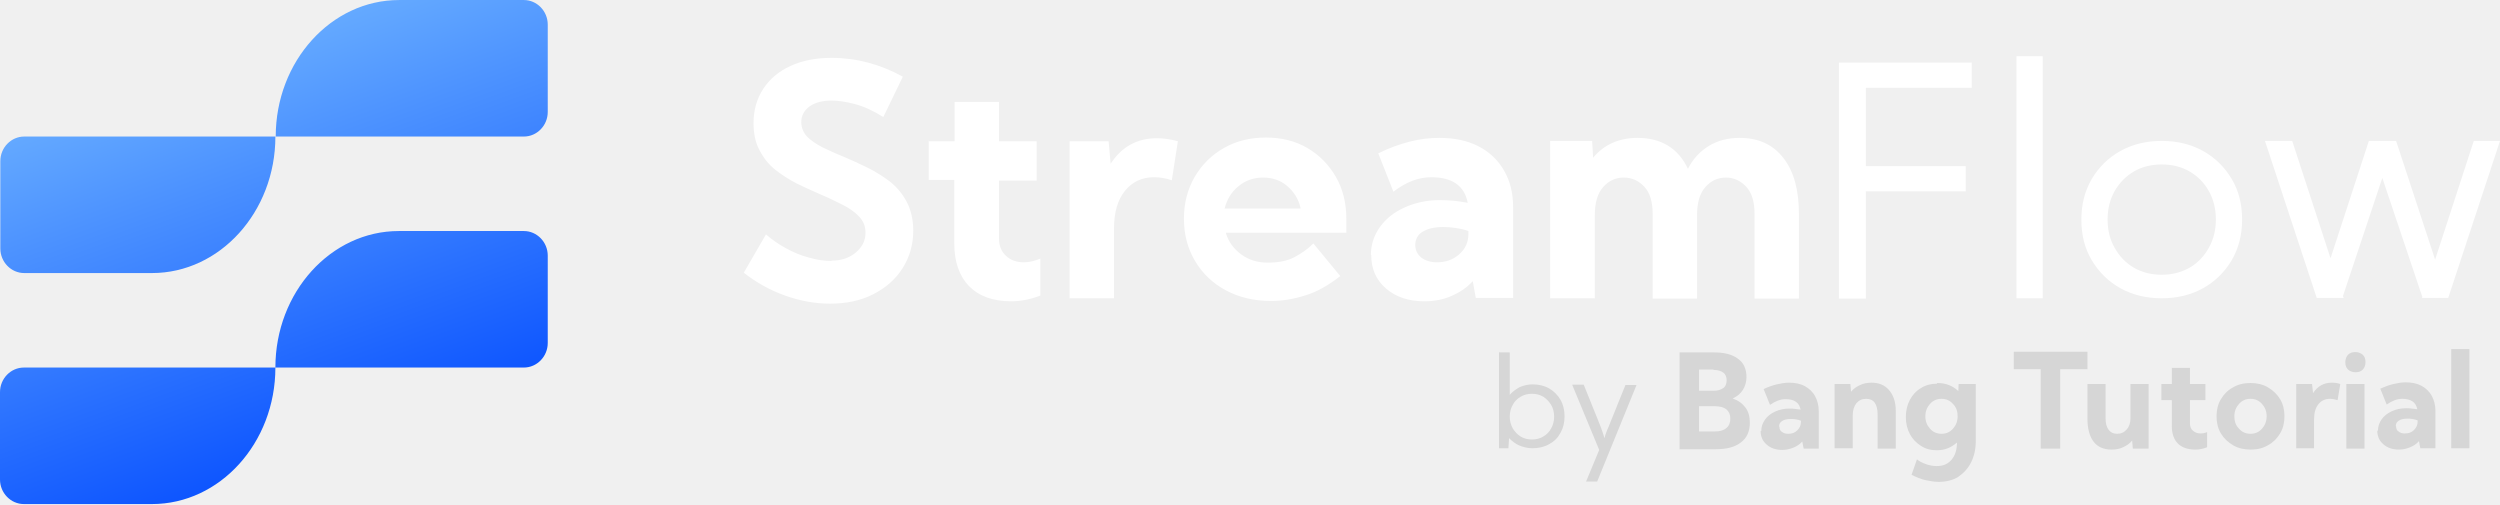
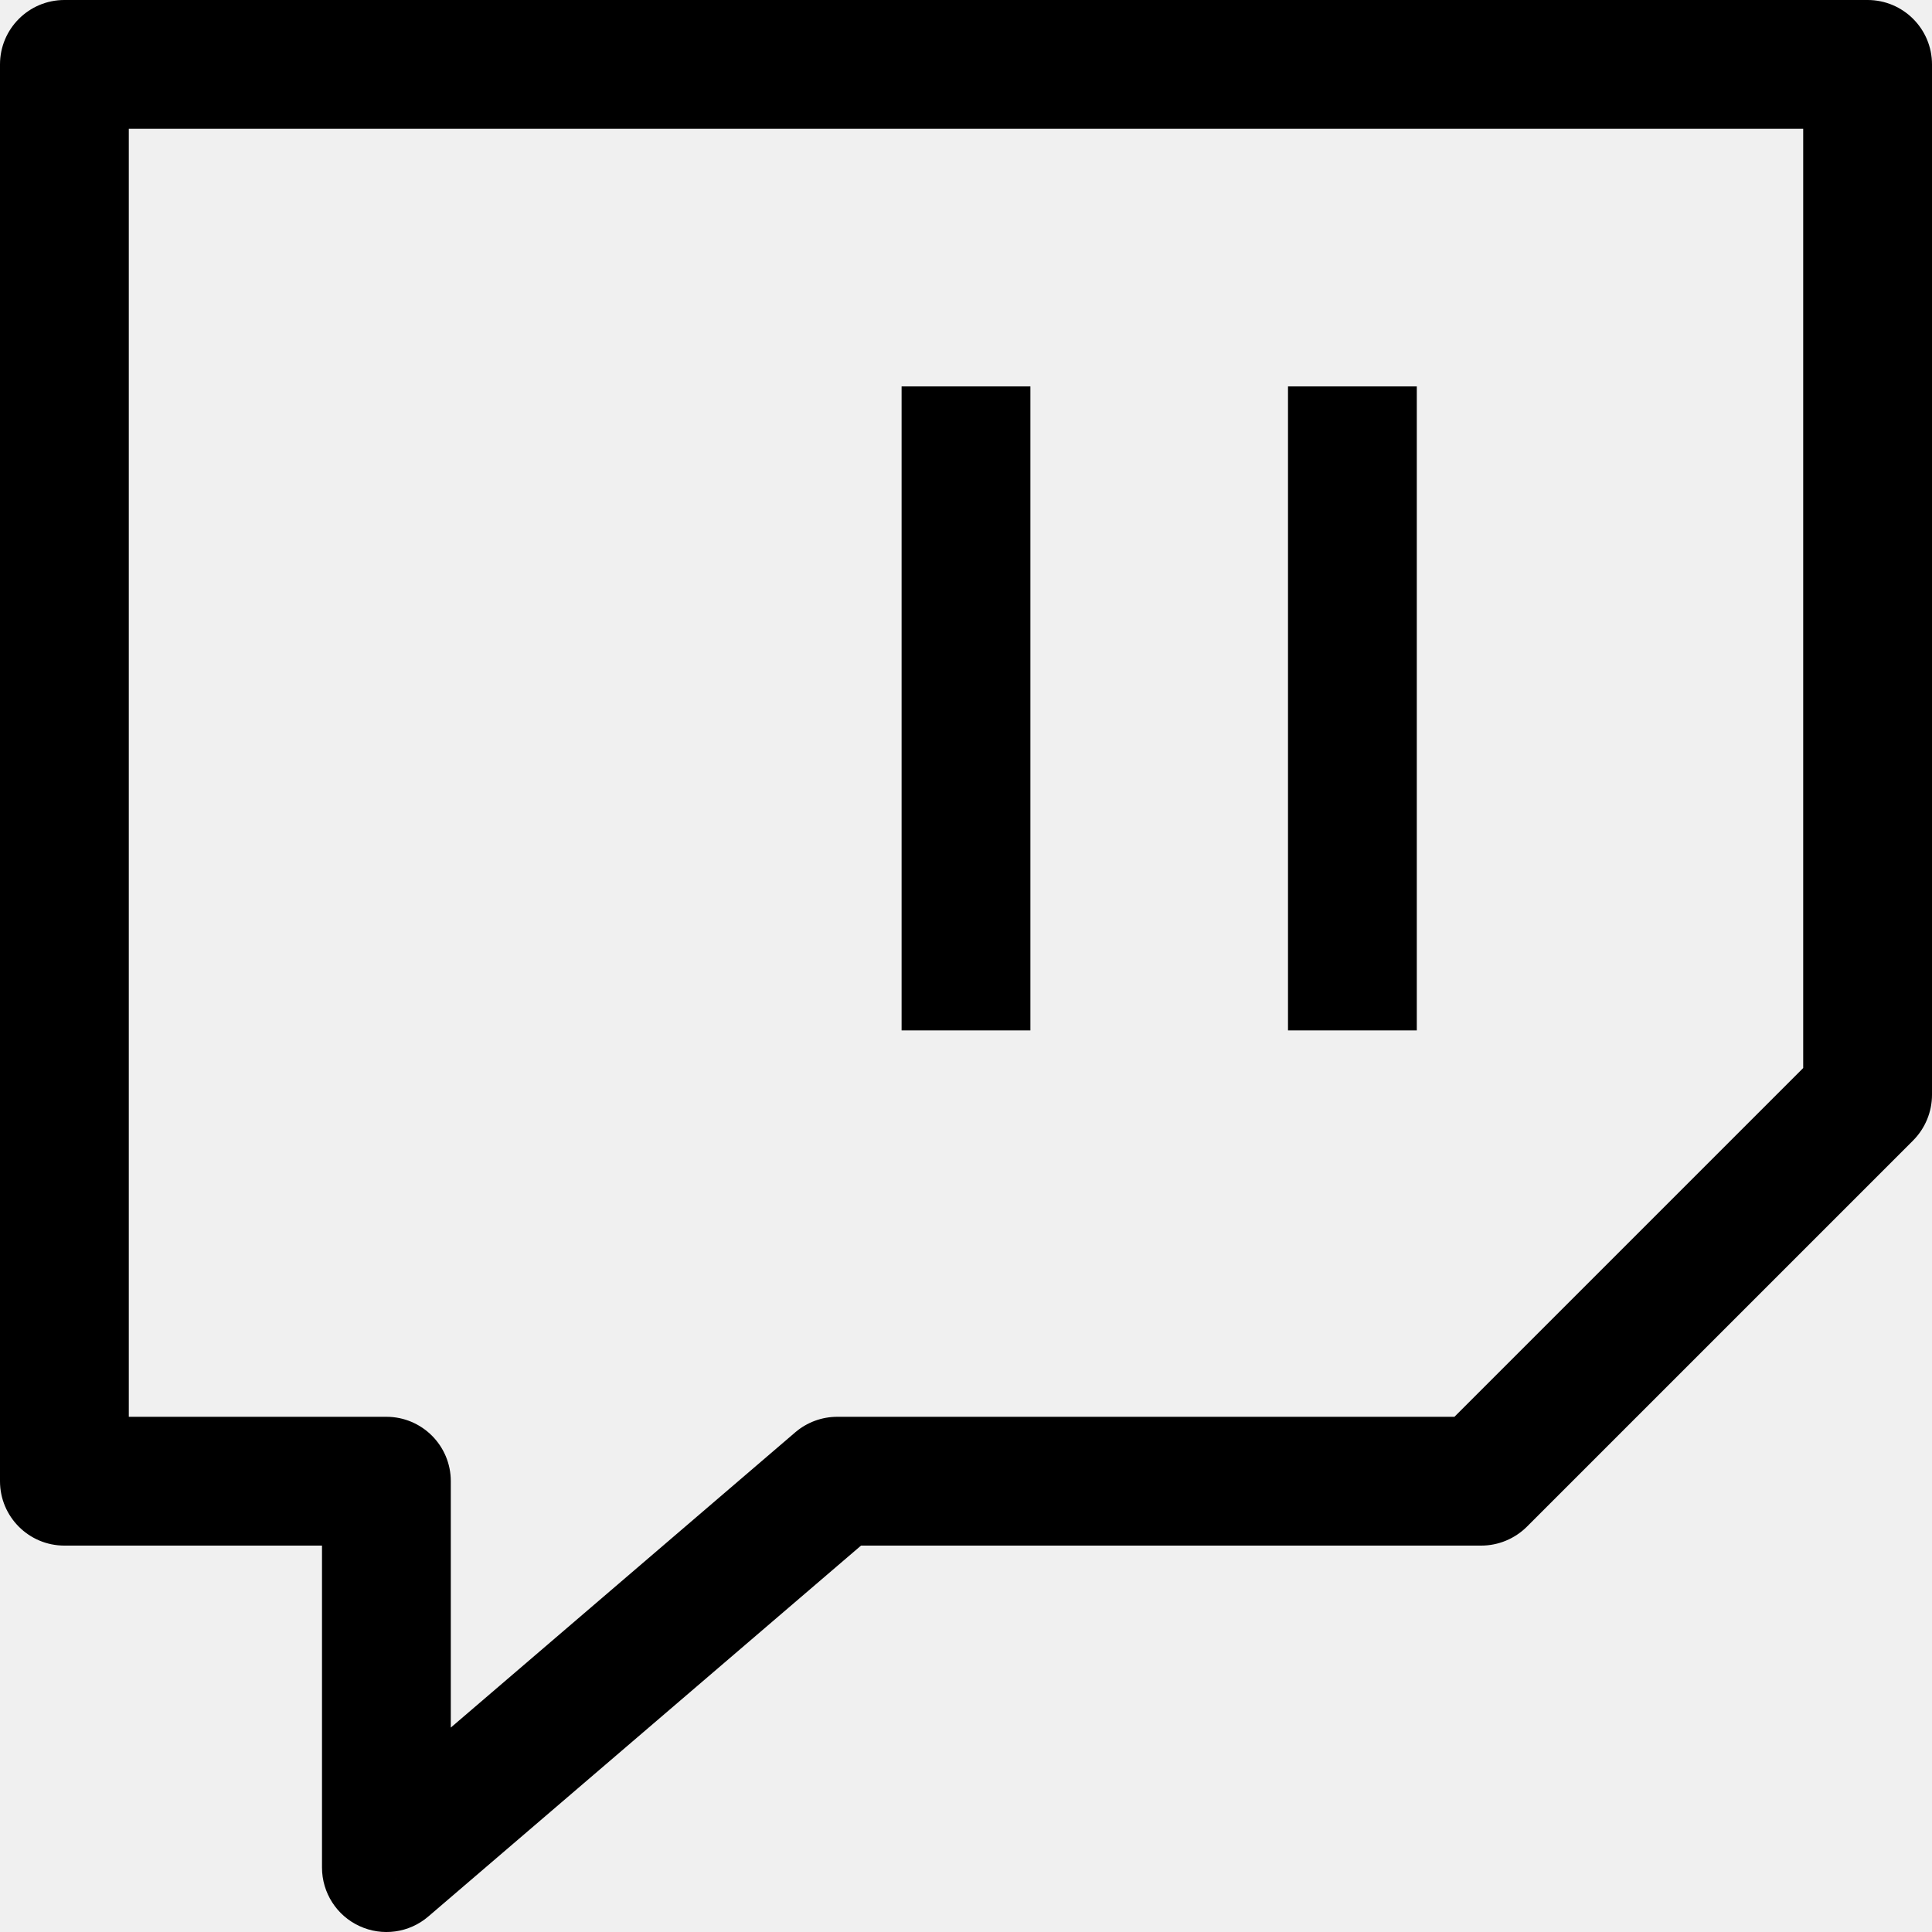
- <svg xmlns="http://www.w3.org/2000/svg" xml:space="preserve" width="53.428mm" height="10.773mm" version="1.1" style="shape-rendering:geometricPrecision; text-rendering:geometricPrecision; image-rendering:optimizeQuality; fill-rule:evenodd; clip-rule:evenodd" viewBox="0 0 74.35 14.99">
-   <defs>
-     <style type="text/css">
-    
-     .fil2 {fill:#D6D6D6;fill-rule:nonzero}
-     .fil1 {fill:white;fill-rule:nonzero}
-     .fil0 {fill:url(#id0)}
-    
-   </style>
-     <linearGradient id="id0" gradientUnits="userSpaceOnUse" x1="12.14" y1="14.44" x2="7.06" y2="0.56">
-       <stop offset="0" style="stop-opacity:1; stop-color:#0048FF" />
-       <stop offset="1" style="stop-opacity:1; stop-color:#6BB0FF" />
-     </linearGradient>
-   </defs>
-   <g id="Layer_x0020_1">
-     <path class="fil0" d="M4.51 14.99l-0.77 0 -0.77 0 -2.26 0c-0.39,0 -0.71,-0.33 -0.71,-0.73l0 -2.6c0,-0.4 0.32,-0.73 0.71,-0.73l2.26 0 0.77 0 4.45 0c0,-2.24 1.65,-4.06 3.67,-4.06l0.35 0 0 -0 3.37 0c0.39,0 0.71,0.33 0.71,0.73l0 2.6c0,0.4 -0.32,0.73 -0.71,0.73l-0.08 0 -0.14 0 -0.15 0 -0.16 0 -6.86 0c0,2.24 -1.65,4.06 -3.67,4.06zm8.04 -14.99l3.03 0c0.39,0 0.71,0.33 0.71,0.73l0 2.6c0,0.4 -0.32,0.73 -0.71,0.73l-0.08 0 -0.14 0 -0.15 0 -0.16 0 -6.86 0c0,2.24 -1.65,4.06 -3.67,4.06l-0.77 0 -0.77 0 -2.26 0c-0.39,0 -0.71,-0.33 -0.71,-0.73l0 -2.6c0,-0.4 0.32,-0.73 0.71,-0.73l2.26 0 0.77 0 4.45 0c0,-2.24 1.65,-4.06 3.67,-4.06l0.35 0 0.34 0zm0 10.93l0.41 0 0.38 0 0.36 0 0.33 0 0.3 0 0.28 0 0.25 0 0.23 0 0.21 0 0.19 0 0.1 0m-3.03 -6.86l0.41 0 0.38 0 0.36 0 0.33 0 0.3 0 0.28 0 0.25 0 0.23 0 0.21 0 0.19 0 0.1 0" />
-     <path class="fil1" d="M24.74 7.75c0.28,0 0.52,-0.08 0.71,-0.24 0.19,-0.16 0.29,-0.35 0.29,-0.59 0,-0.19 -0.06,-0.34 -0.19,-0.48 -0.12,-0.13 -0.29,-0.25 -0.49,-0.35 -0.2,-0.1 -0.42,-0.21 -0.66,-0.31 -0.23,-0.1 -0.47,-0.21 -0.7,-0.32 -0.23,-0.12 -0.45,-0.26 -0.64,-0.41 -0.2,-0.16 -0.35,-0.35 -0.47,-0.58 -0.12,-0.22 -0.18,-0.49 -0.18,-0.81 0,-0.39 0.1,-0.73 0.29,-1.02 0.19,-0.29 0.46,-0.52 0.81,-0.68 0.35,-0.16 0.75,-0.24 1.22,-0.24 0.74,0 1.45,0.19 2.12,0.56l-0.58 1.2c-0.3,-0.19 -0.59,-0.32 -0.86,-0.39 -0.27,-0.07 -0.5,-0.1 -0.68,-0.1 -0.27,0 -0.49,0.06 -0.65,0.17 -0.16,0.12 -0.25,0.27 -0.25,0.47 0,0.16 0.06,0.31 0.17,0.43 0.12,0.12 0.27,0.22 0.46,0.32 0.19,0.09 0.4,0.19 0.63,0.28 0.24,0.1 0.47,0.21 0.72,0.33 0.24,0.12 0.46,0.26 0.67,0.42 0.21,0.17 0.37,0.37 0.49,0.6 0.12,0.23 0.19,0.52 0.19,0.85 0,0.42 -0.11,0.79 -0.32,1.12 -0.21,0.33 -0.5,0.58 -0.87,0.77 -0.37,0.19 -0.8,0.28 -1.28,0.28 -0.45,0 -0.89,-0.08 -1.34,-0.24 -0.45,-0.16 -0.86,-0.39 -1.23,-0.68l0.66 -1.14c0.17,0.15 0.37,0.29 0.59,0.41 0.22,0.12 0.45,0.22 0.69,0.28 0.24,0.07 0.46,0.1 0.66,0.1zm2.89 -3.55l0.76 0 0 -1.17 1.32 0 0 1.17 1.12 0 0 1.17 -1.12 0 0 1.72c0,0.22 0.07,0.39 0.21,0.52 0.14,0.13 0.32,0.19 0.53,0.19 0.16,0 0.32,-0.04 0.49,-0.11l0 1.1c-0.29,0.11 -0.58,0.17 -0.86,0.17 -0.55,0 -0.96,-0.15 -1.26,-0.45 -0.29,-0.3 -0.44,-0.72 -0.44,-1.28l0 -1.88 -0.76 0 0 -1.17zm4.18 4.68l0 -4.68 1.16 0 0.06 0.67c0.33,-0.51 0.79,-0.76 1.38,-0.76 0.2,0 0.4,0.03 0.62,0.09l-0.18 1.16c-0.18,-0.06 -0.35,-0.09 -0.53,-0.09 -0.35,0 -0.64,0.13 -0.86,0.4 -0.22,0.27 -0.33,0.64 -0.33,1.14l0 2.06 -1.32 0zm4.65 -1.94c0.08,0.26 0.24,0.47 0.46,0.63 0.22,0.16 0.48,0.24 0.78,0.24 0.32,0 0.58,-0.05 0.79,-0.16 0.21,-0.11 0.4,-0.24 0.57,-0.41l0.8 0.97c-0.36,0.28 -0.71,0.48 -1.06,0.58 -0.35,0.11 -0.68,0.16 -1,0.16 -0.51,0 -0.96,-0.11 -1.35,-0.32 -0.39,-0.21 -0.69,-0.5 -0.91,-0.87 -0.22,-0.37 -0.33,-0.79 -0.33,-1.26 0,-0.46 0.11,-0.88 0.32,-1.24 0.21,-0.36 0.5,-0.65 0.87,-0.86 0.37,-0.21 0.78,-0.31 1.25,-0.31 0.46,0 0.87,0.1 1.23,0.31 0.36,0.21 0.64,0.5 0.85,0.86 0.21,0.37 0.31,0.78 0.31,1.25l0 0.41 -3.58 0zm2.22 -0.75c-0.06,-0.27 -0.2,-0.49 -0.4,-0.66 -0.2,-0.17 -0.44,-0.25 -0.72,-0.25 -0.28,0 -0.53,0.09 -0.73,0.26 -0.21,0.17 -0.34,0.39 -0.41,0.66l2.25 0zm2.09 1.4c0,-0.31 0.09,-0.59 0.27,-0.84 0.18,-0.25 0.42,-0.44 0.73,-0.58 0.31,-0.14 0.66,-0.22 1.06,-0.22 0.13,0 0.26,0.01 0.4,0.02 0.14,0.01 0.28,0.04 0.42,0.06 -0.1,-0.51 -0.46,-0.76 -1.09,-0.76 -0.37,0 -0.74,0.14 -1.12,0.43l-0.45 -1.14c0.32,-0.16 0.63,-0.27 0.94,-0.35 0.31,-0.08 0.6,-0.11 0.88,-0.11 0.44,0 0.83,0.08 1.16,0.25 0.33,0.17 0.58,0.41 0.76,0.72 0.18,0.31 0.27,0.67 0.27,1.09l0 2.7 -1.11 0 -0.09 -0.5c-0.17,0.19 -0.38,0.33 -0.63,0.44 -0.25,0.11 -0.52,0.16 -0.81,0.16 -0.47,0 -0.85,-0.13 -1.14,-0.38 -0.3,-0.26 -0.44,-0.59 -0.44,-1zm1.32 -0.31c0,0.16 0.06,0.28 0.18,0.38 0.12,0.09 0.27,0.14 0.47,0.14 0.26,0 0.48,-0.08 0.66,-0.24 0.18,-0.16 0.27,-0.36 0.27,-0.6l0 -0.09c-0.11,-0.04 -0.24,-0.07 -0.37,-0.09 -0.13,-0.02 -0.26,-0.03 -0.38,-0.03 -0.26,0 -0.46,0.05 -0.61,0.14 -0.15,0.09 -0.22,0.23 -0.22,0.4zm5.33 1.59l-1.32 0 0 -4.68 1.25 0 0.03 0.5c0.32,-0.39 0.77,-0.59 1.32,-0.59 0.71,0 1.21,0.31 1.5,0.92 0.15,-0.3 0.36,-0.52 0.62,-0.68 0.26,-0.16 0.57,-0.24 0.92,-0.24 0.56,0 0.99,0.2 1.3,0.6 0.31,0.4 0.46,0.95 0.46,1.66l0 2.52 -1.32 0 0 -2.52c0,-0.36 -0.08,-0.63 -0.25,-0.81 -0.17,-0.18 -0.37,-0.27 -0.6,-0.27 -0.24,0 -0.44,0.09 -0.61,0.28 -0.17,0.19 -0.25,0.47 -0.25,0.84l0 2.48 -1.32 0 0 -2.52c0,-0.36 -0.08,-0.63 -0.25,-0.81 -0.17,-0.18 -0.37,-0.27 -0.61,-0.27 -0.24,0 -0.44,0.09 -0.61,0.28 -0.17,0.19 -0.25,0.47 -0.25,0.84l0 2.48z" />
-     <path class="fil1" d="M54.69 1.86l3.95 0 0 0.75 -3.15 0 0 2.33 2.97 0 0 0.75 -2.97 0 0 3.19 -0.8 0 0 -7.01zm6.06 -0.19l0 7.2 -0.78 0 0 -7.2 0.78 0zm1.15 4.86c0,-0.45 0.1,-0.85 0.31,-1.21 0.21,-0.35 0.49,-0.63 0.85,-0.83 0.36,-0.2 0.77,-0.3 1.23,-0.3 0.46,0 0.87,0.1 1.23,0.3 0.36,0.2 0.64,0.48 0.85,0.83 0.21,0.35 0.31,0.75 0.31,1.21 0,0.45 -0.1,0.85 -0.31,1.21 -0.21,0.35 -0.49,0.63 -0.85,0.83 -0.36,0.2 -0.77,0.3 -1.23,0.3 -0.46,0 -0.87,-0.1 -1.23,-0.3 -0.36,-0.2 -0.64,-0.48 -0.85,-0.83 -0.21,-0.35 -0.31,-0.75 -0.31,-1.21zm0.78 0c0,0.31 0.07,0.6 0.21,0.84 0.14,0.25 0.33,0.45 0.57,0.59 0.24,0.14 0.52,0.21 0.83,0.21 0.31,0 0.58,-0.07 0.83,-0.21 0.24,-0.14 0.43,-0.34 0.57,-0.59 0.14,-0.25 0.21,-0.53 0.21,-0.84 0,-0.32 -0.07,-0.6 -0.21,-0.85 -0.14,-0.25 -0.33,-0.44 -0.57,-0.58 -0.24,-0.14 -0.52,-0.21 -0.83,-0.21 -0.31,0 -0.59,0.07 -0.83,0.21 -0.24,0.14 -0.43,0.34 -0.57,0.58 -0.14,0.25 -0.21,0.53 -0.21,0.85zm4.69 -2.34l0.8 0 1.14 3.49 1.14 -3.49 0.81 0 1.16 3.53 1.15 -3.53 0.78 0 -1.54 4.67 -0.78 0 0.01 -0.03 -1.19 -3.54 -1.17 3.51 0.02 0.06 -0.8 0 -1.54 -4.67z" />
-     <path class="fil2" d="M44.59 10.48l0.31 0 0 1.26c0.09,-0.1 0.19,-0.17 0.3,-0.23 0.12,-0.05 0.25,-0.08 0.38,-0.08 0.18,0 0.35,0.04 0.49,0.12 0.14,0.08 0.26,0.2 0.34,0.34 0.08,0.14 0.12,0.31 0.12,0.49 0,0.19 -0.04,0.35 -0.12,0.49 -0.08,0.15 -0.19,0.26 -0.34,0.34 -0.14,0.08 -0.31,0.12 -0.49,0.12 -0.14,0 -0.27,-0.03 -0.39,-0.08 -0.12,-0.05 -0.22,-0.13 -0.31,-0.22l-0.02 0.3 -0.28 0 0 -2.87zm0.97 2.59c0.13,0 0.24,-0.03 0.34,-0.09 0.1,-0.06 0.18,-0.14 0.23,-0.24 0.06,-0.1 0.09,-0.22 0.09,-0.35 0,-0.13 -0.03,-0.25 -0.09,-0.35 -0.06,-0.1 -0.14,-0.18 -0.23,-0.24 -0.1,-0.06 -0.21,-0.09 -0.34,-0.09 -0.13,0 -0.24,0.03 -0.34,0.09 -0.1,0.06 -0.18,0.14 -0.23,0.24 -0.06,0.1 -0.09,0.22 -0.09,0.35 0,0.13 0.03,0.24 0.09,0.35 0.06,0.1 0.14,0.18 0.23,0.24 0.1,0.06 0.21,0.09 0.34,0.09zm1.2 -1.63l0.34 0 0.5 1.24c0.02,0.05 0.04,0.11 0.06,0.17 0.02,0.06 0.04,0.12 0.05,0.17l0.01 0c0.01,-0.05 0.03,-0.11 0.05,-0.16 0.02,-0.05 0.04,-0.11 0.07,-0.17l0.5 -1.24 0.33 0 -1.17 2.87 -0.33 0 0.39 -0.94 -0.8 -1.93zm3.19 1.91l0 -2.87 1.03 0c0.3,0 0.54,0.06 0.71,0.19 0.17,0.12 0.25,0.31 0.25,0.54 0,0.15 -0.04,0.28 -0.11,0.39 -0.07,0.11 -0.17,0.19 -0.3,0.25 0.17,0.06 0.29,0.15 0.38,0.27 0.09,0.12 0.13,0.27 0.13,0.45 0,0.26 -0.09,0.46 -0.27,0.59 -0.18,0.14 -0.43,0.2 -0.76,0.2l-1.07 0zm1.01 -2.36l-0.43 0 0 0.63 0.43 0c0.13,0 0.22,-0.03 0.29,-0.08 0.07,-0.05 0.1,-0.13 0.1,-0.23 0,-0.1 -0.03,-0.18 -0.1,-0.23 -0.07,-0.05 -0.17,-0.08 -0.29,-0.08zm-0.43 1.84l0.47 0c0.15,0 0.26,-0.03 0.34,-0.1 0.08,-0.06 0.12,-0.16 0.12,-0.28 0,-0.12 -0.04,-0.21 -0.12,-0.28 -0.08,-0.06 -0.2,-0.09 -0.34,-0.09l-0.47 0 0 0.75zm1.85 -0.01c0,-0.13 0.04,-0.24 0.11,-0.34 0.07,-0.1 0.17,-0.18 0.3,-0.24 0.13,-0.06 0.27,-0.09 0.43,-0.09 0.05,0 0.11,0 0.16,0.01 0.06,0.01 0.11,0.01 0.17,0.02 -0.04,-0.21 -0.19,-0.31 -0.45,-0.31 -0.15,0 -0.3,0.06 -0.46,0.17l-0.19 -0.47c0.13,-0.06 0.26,-0.11 0.39,-0.14 0.13,-0.03 0.25,-0.05 0.36,-0.05 0.18,0 0.34,0.03 0.47,0.1 0.13,0.07 0.24,0.17 0.31,0.3 0.07,0.13 0.11,0.28 0.11,0.45l0 1.11 -0.45 0 -0.04 -0.21c-0.07,0.08 -0.16,0.14 -0.26,0.18 -0.1,0.04 -0.21,0.07 -0.33,0.07 -0.19,0 -0.35,-0.05 -0.47,-0.16 -0.12,-0.1 -0.18,-0.24 -0.18,-0.41zm0.54 -0.13c0,0.06 0.02,0.12 0.07,0.15 0.05,0.04 0.11,0.06 0.19,0.06 0.11,0 0.2,-0.03 0.27,-0.1 0.07,-0.07 0.11,-0.15 0.11,-0.25l0 -0.04c-0.05,-0.02 -0.1,-0.03 -0.15,-0.04 -0.05,-0.01 -0.11,-0.01 -0.16,-0.01 -0.11,0 -0.19,0.02 -0.25,0.06 -0.06,0.04 -0.09,0.09 -0.09,0.16zm1.64 0.65l0 -1.92 0.47 0 0.02 0.23c0.07,-0.09 0.16,-0.15 0.27,-0.2 0.1,-0.05 0.22,-0.07 0.34,-0.07 0.22,0 0.39,0.07 0.52,0.22 0.13,0.15 0.2,0.35 0.2,0.62l0 1.12 -0.54 0 0 -1.01c0,-0.31 -0.11,-0.47 -0.34,-0.47 -0.12,0 -0.21,0.04 -0.29,0.13 -0.07,0.09 -0.11,0.21 -0.11,0.37l0 0.97 -0.54 0zm3.06 -1.95c0.12,0 0.24,0.02 0.34,0.06 0.1,0.04 0.2,0.1 0.28,0.18l0.01 -0.21 0.51 0 0 1.69c0,0.25 -0.05,0.46 -0.14,0.64 -0.09,0.18 -0.22,0.32 -0.38,0.43 -0.16,0.1 -0.36,0.15 -0.58,0.15 -0.12,0 -0.25,-0.02 -0.39,-0.05 -0.14,-0.03 -0.28,-0.09 -0.42,-0.16l0.16 -0.46c0.06,0.05 0.15,0.1 0.26,0.14 0.11,0.04 0.22,0.06 0.33,0.06 0.19,0 0.33,-0.06 0.44,-0.19 0.11,-0.13 0.16,-0.3 0.16,-0.51l0 -0c-0.08,0.07 -0.17,0.13 -0.27,0.17 -0.1,0.04 -0.21,0.06 -0.33,0.06 -0.18,0 -0.33,-0.04 -0.47,-0.13 -0.14,-0.09 -0.25,-0.2 -0.33,-0.35 -0.08,-0.15 -0.12,-0.32 -0.12,-0.51 0,-0.19 0.04,-0.36 0.12,-0.51 0.08,-0.15 0.19,-0.27 0.33,-0.35 0.14,-0.09 0.3,-0.13 0.47,-0.13zm0.12 1.51c0.14,0 0.25,-0.05 0.34,-0.15 0.09,-0.1 0.14,-0.22 0.14,-0.37 0,-0.15 -0.04,-0.27 -0.14,-0.37 -0.09,-0.1 -0.2,-0.15 -0.34,-0.15 -0.14,0 -0.25,0.05 -0.34,0.15 -0.09,0.1 -0.14,0.22 -0.14,0.37 0,0.15 0.05,0.27 0.14,0.37 0.09,0.1 0.2,0.15 0.34,0.15zm2.15 -1.92l0 -0.52 2.19 0 0 0.52 -0.81 0 0 2.36 -0.58 0 0 -2.36 -0.81 0zm2.19 0.44l0.54 0 0 1.03c0,0.14 0.03,0.25 0.09,0.33 0.06,0.08 0.14,0.12 0.25,0.12 0.12,0 0.21,-0.04 0.29,-0.13 0.07,-0.08 0.11,-0.19 0.11,-0.32l0 0 0 -1.03 0.54 0 0 1.92 -0.47 0 -0.02 -0.24c-0.07,0.09 -0.16,0.15 -0.27,0.2 -0.1,0.05 -0.22,0.07 -0.34,0.07 -0.24,0 -0.42,-0.08 -0.54,-0.24 -0.12,-0.16 -0.18,-0.39 -0.18,-0.69l0 -1.02zm2.2 -0l0.31 0 0 -0.48 0.54 0 0 0.48 0.46 0 0 0.48 -0.46 0 0 0.7c0,0.09 0.03,0.16 0.09,0.21 0.06,0.05 0.13,0.08 0.22,0.08 0.06,0 0.13,-0.01 0.2,-0.04l0 0.45c-0.12,0.05 -0.24,0.07 -0.35,0.07 -0.22,0 -0.4,-0.06 -0.52,-0.18 -0.12,-0.12 -0.18,-0.3 -0.18,-0.52l0 -0.77 -0.31 0 0 -0.48zm1.64 0.96c0,-0.19 0.04,-0.36 0.13,-0.51 0.09,-0.15 0.21,-0.27 0.36,-0.35 0.15,-0.09 0.32,-0.13 0.52,-0.13 0.19,0 0.37,0.04 0.52,0.13 0.15,0.09 0.27,0.2 0.36,0.35 0.09,0.15 0.13,0.32 0.13,0.51 0,0.19 -0.04,0.36 -0.13,0.51 -0.09,0.15 -0.21,0.27 -0.36,0.35 -0.15,0.09 -0.32,0.13 -0.52,0.13 -0.19,0 -0.37,-0.04 -0.52,-0.13 -0.15,-0.09 -0.27,-0.2 -0.36,-0.35 -0.09,-0.15 -0.13,-0.32 -0.13,-0.51zm0.53 0c0,0.15 0.04,0.27 0.14,0.37 0.09,0.1 0.2,0.15 0.34,0.15 0.14,0 0.25,-0.05 0.34,-0.15 0.09,-0.1 0.14,-0.22 0.14,-0.37 0,-0.15 -0.05,-0.27 -0.14,-0.37 -0.09,-0.1 -0.2,-0.15 -0.34,-0.15 -0.14,0 -0.25,0.05 -0.34,0.15 -0.09,0.1 -0.14,0.22 -0.14,0.37zm1.84 0.96l0 -1.92 0.47 0 0.03 0.27c0.14,-0.21 0.32,-0.31 0.56,-0.31 0.08,0 0.17,0.01 0.25,0.04l-0.08 0.48c-0.07,-0.02 -0.14,-0.04 -0.22,-0.04 -0.15,0 -0.26,0.05 -0.35,0.16 -0.09,0.11 -0.13,0.26 -0.13,0.47l0 0.84 -0.54 0zm1.46 -2.57c0,-0.09 0.03,-0.17 0.08,-0.22 0.06,-0.06 0.13,-0.08 0.22,-0.08 0.09,0 0.16,0.03 0.22,0.08 0.06,0.06 0.08,0.13 0.08,0.22 0,0.09 -0.03,0.17 -0.08,0.22 -0.06,0.06 -0.13,0.08 -0.22,0.08 -0.09,0 -0.16,-0.03 -0.22,-0.08 -0.06,-0.06 -0.08,-0.13 -0.08,-0.22zm0.03 2.57l0 -1.92 0.54 0 0 1.92 -0.54 0zm0.94 -0.53c0,-0.13 0.04,-0.24 0.11,-0.34 0.07,-0.1 0.17,-0.18 0.3,-0.24 0.13,-0.06 0.27,-0.09 0.43,-0.09 0.05,0 0.11,0 0.16,0.01 0.06,0.01 0.11,0.01 0.17,0.02 -0.04,-0.21 -0.19,-0.31 -0.45,-0.31 -0.15,0 -0.3,0.06 -0.46,0.17l-0.19 -0.47c0.13,-0.06 0.26,-0.11 0.39,-0.14 0.13,-0.03 0.25,-0.05 0.36,-0.05 0.18,0 0.34,0.03 0.47,0.1 0.13,0.07 0.24,0.17 0.31,0.3 0.07,0.13 0.11,0.28 0.11,0.45l0 1.11 -0.45 0 -0.04 -0.21c-0.07,0.08 -0.16,0.14 -0.26,0.18 -0.1,0.04 -0.21,0.07 -0.33,0.07 -0.19,0 -0.35,-0.05 -0.47,-0.16 -0.12,-0.1 -0.18,-0.24 -0.18,-0.41zm0.54 -0.13c0,0.06 0.02,0.12 0.07,0.15 0.05,0.04 0.11,0.06 0.19,0.06 0.11,0 0.2,-0.03 0.27,-0.1 0.07,-0.07 0.11,-0.15 0.11,-0.25l0 -0.04c-0.05,-0.02 -0.1,-0.03 -0.15,-0.04 -0.05,-0.01 -0.11,-0.01 -0.16,-0.01 -0.11,0 -0.19,0.02 -0.25,0.06 -0.06,0.04 -0.09,0.09 -0.09,0.16zm2.18 -2.3l0 2.95 -0.54 0 0 -2.95 0.54 0z" />
-   </g>
+ <svg xmlns="http://www.w3.org/2000/svg" width="800px" height="800px" viewBox="0 0 15 15" fill="none">
+   <path d="M0.5 0.5V0C0.224 0 0 0.224 0 0.5L0.5 0.5ZM14.5 0.5H15C15 0.224 14.776 0 14.5 0V0.5ZM14.5 8.5L14.854 8.854C14.947 8.76 15 8.633 15 8.5H14.5ZM11.5 11.5V12C11.633 12 11.76 11.947 11.854 11.854L11.5 11.5ZM6.5 11.5V11C6.381 11 6.265 11.043 6.175 11.12L6.5 11.5ZM3 14.5H2.5C2.5 14.695 2.614 14.873 2.791 14.954C2.968 15.036 3.177 15.007 3.325 14.88L3 14.5ZM3 11.5H3.5C3.5 11.224 3.276 11 3 11V11.5ZM0.5 11.5H0C0 11.776 0.224 12 0.5 12L0.5 11.5ZM0.5 1H14.5V0H0.5V1ZM14 0.5V8.5H15V0.5H14ZM14.146 8.146L11.146 11.146L11.854 11.854L14.854 8.854L14.146 8.146ZM11.5 11H6.5V12H11.5V11ZM6.175 11.12L2.675 14.12L3.325 14.88L6.825 11.88L6.175 11.12ZM3.5 14.5V11.5H2.5V14.5H3.5ZM3 11H0.5V12H3V11ZM1 11.5V0.5H0V11.5H1ZM10 3V8H11V3H10ZM7 3V8H8V3H7Z" fill="#000000" />
</svg>
